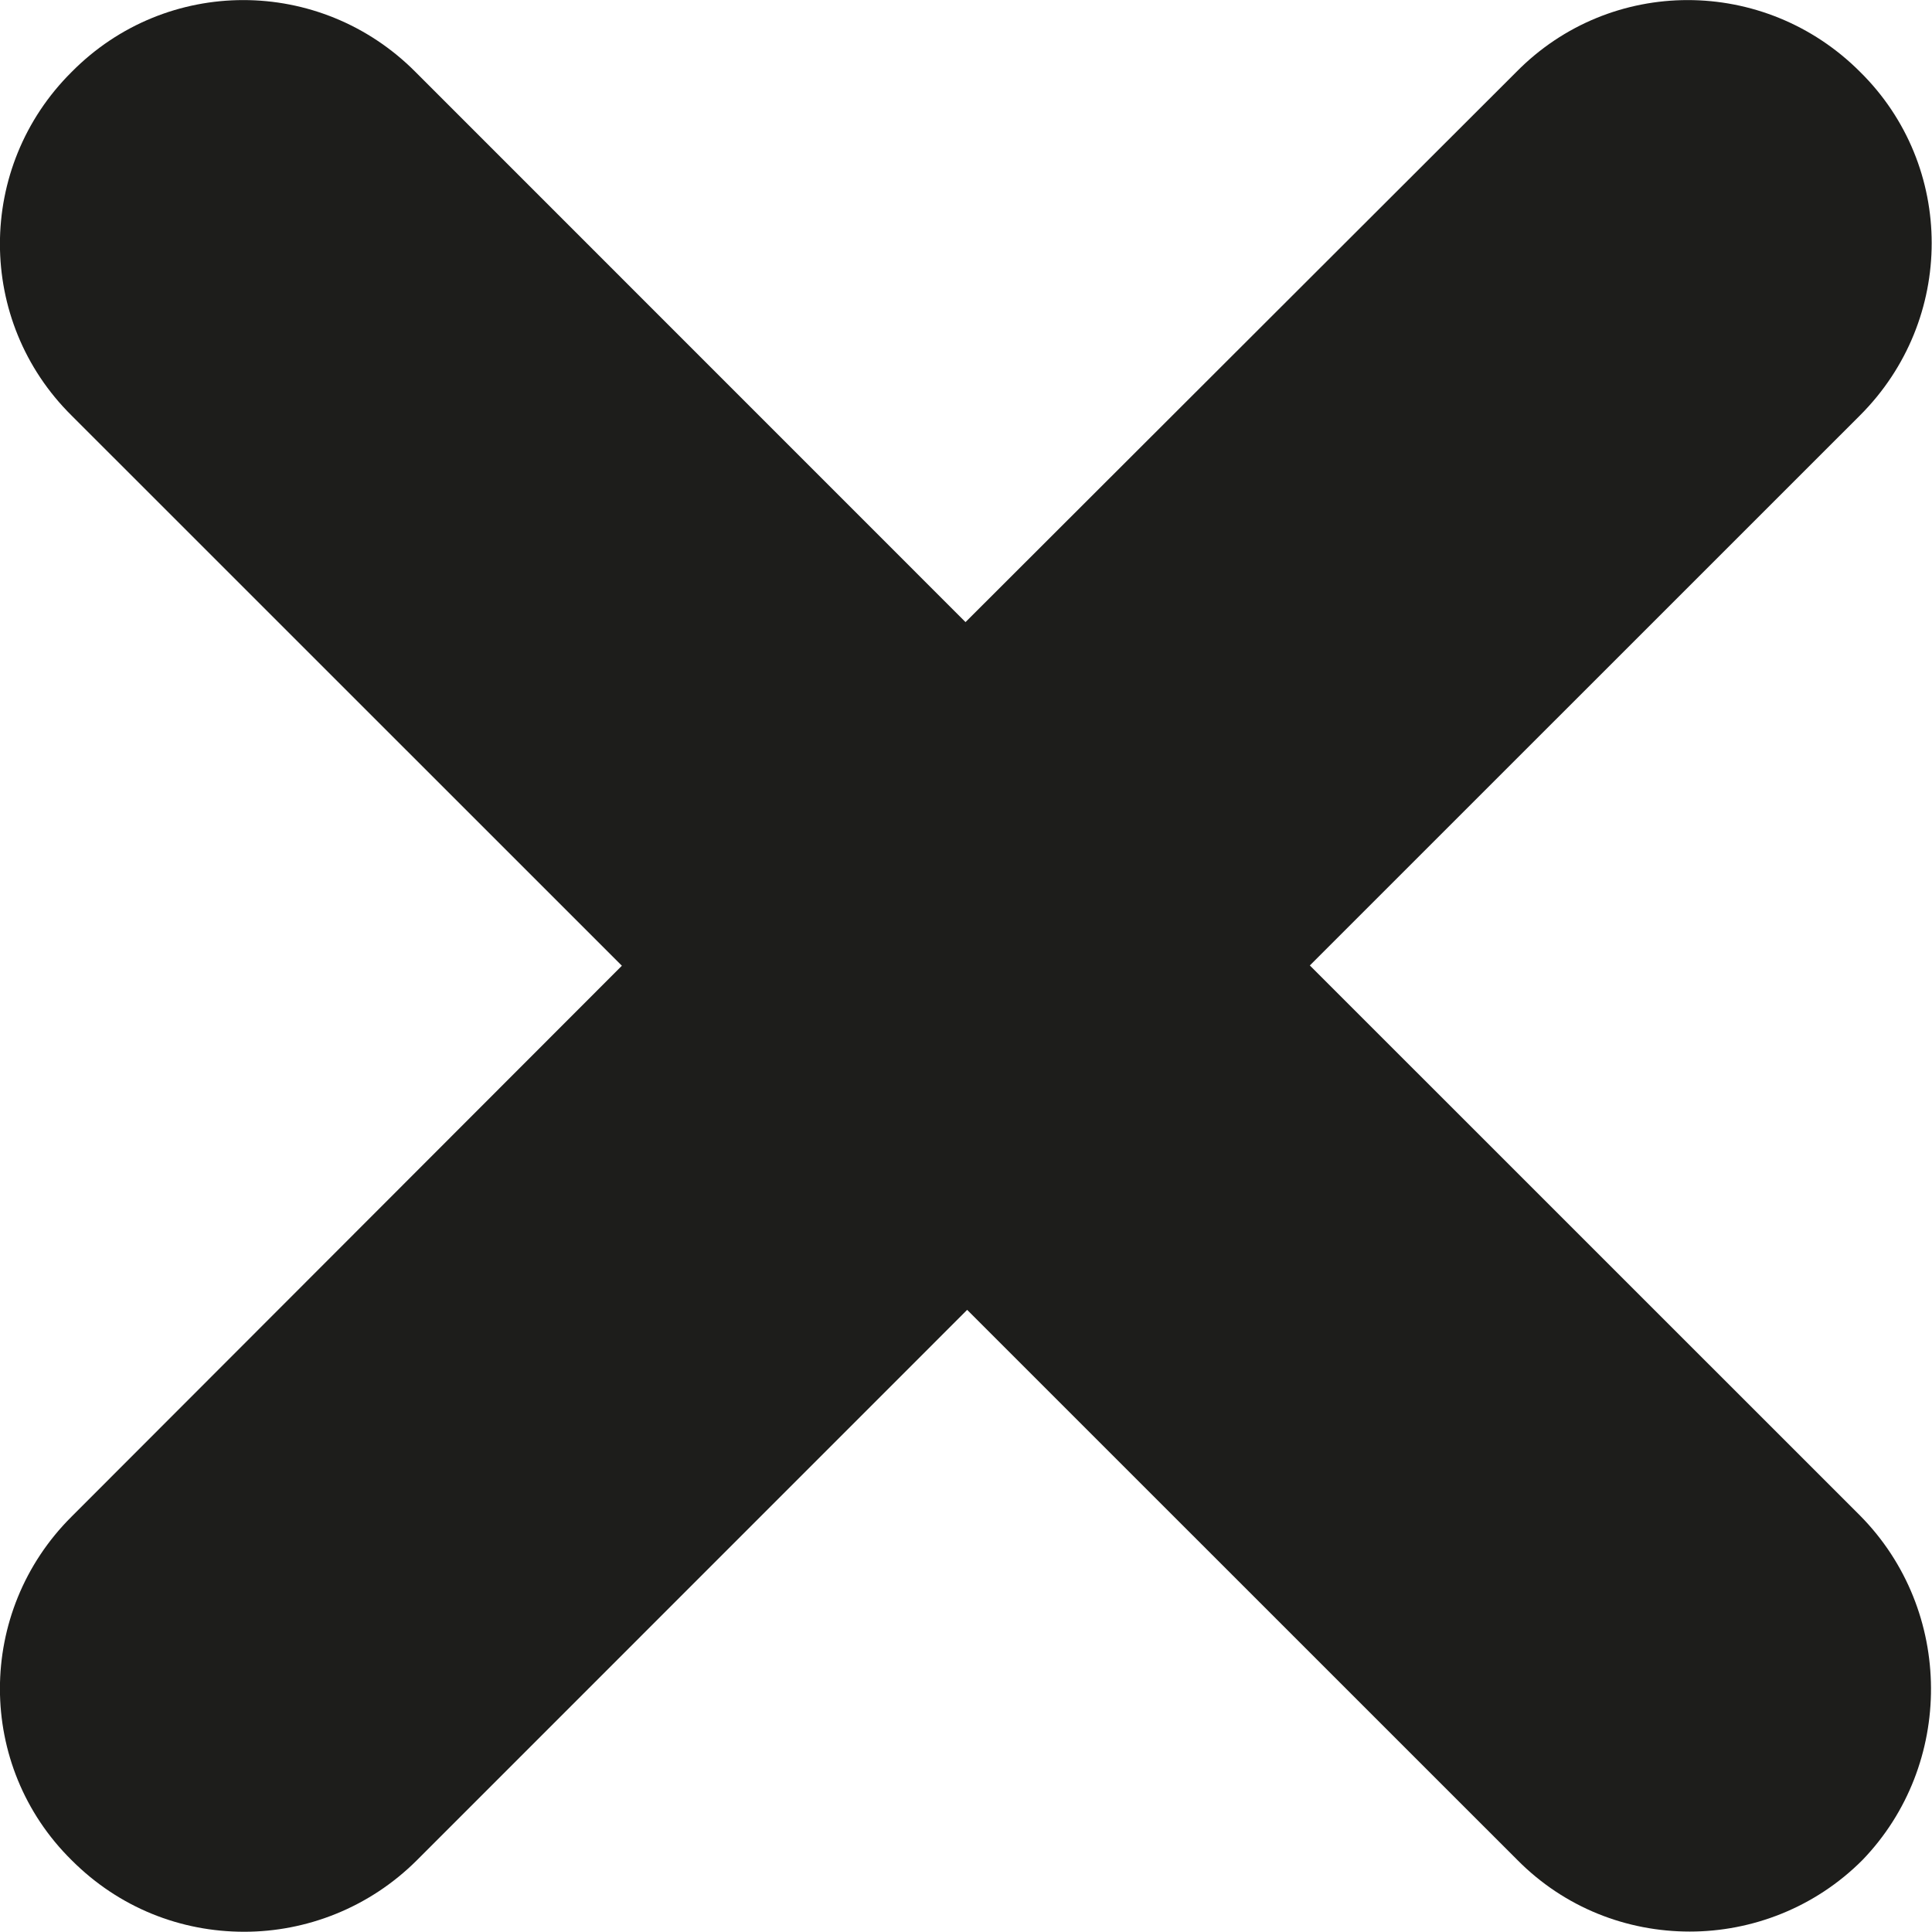
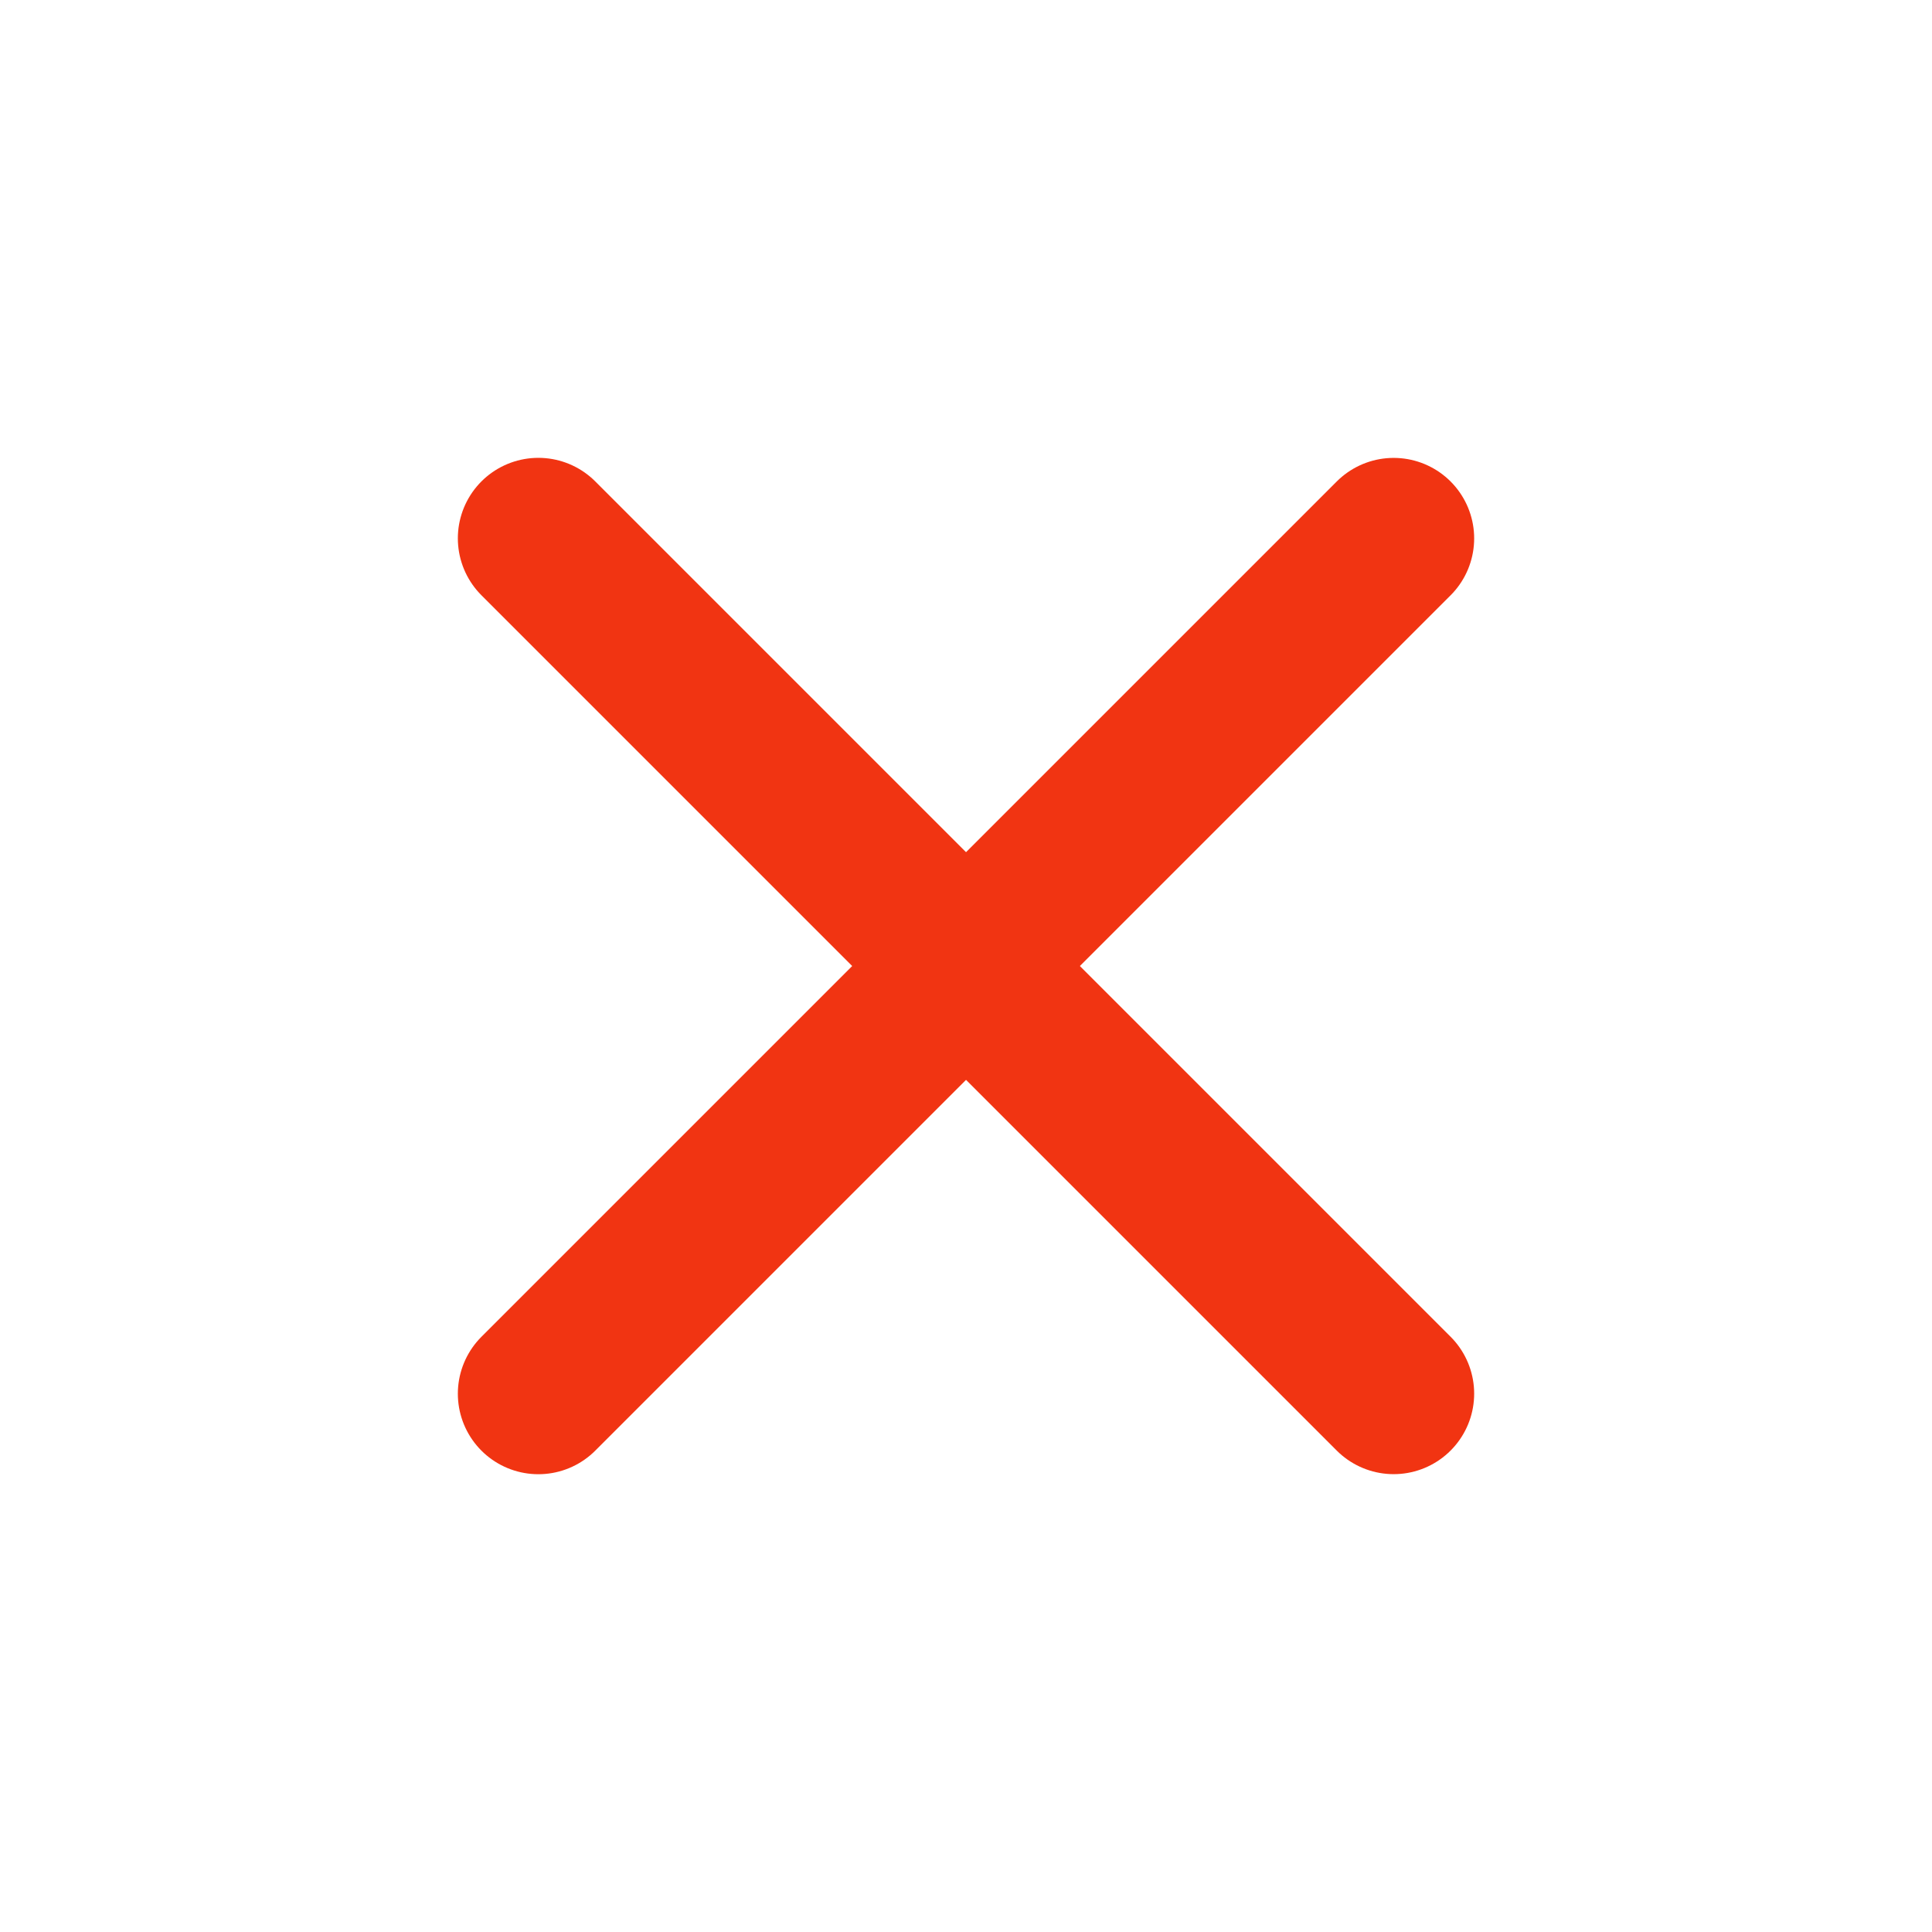
- <svg xmlns="http://www.w3.org/2000/svg" width="5.644mm" height="5.645mm" viewBox="0 0 20 20" id="svg3981" version="1.1">
-   <defs id="defs3983" />
-   <g id="layer1" transform="translate(-122.2812,-561.5097)">
-     <path style="fill:#1d1d1b" d="m 141.54,577.2 -5.697,-5.696 5.696,-5.695 c 0.99,-0.989 0.99,-2.583 0,-3.558 -0.99,-0.99 -2.582,-0.99 -3.558,0.002 l -5.703,5.696 -5.697,-5.698 c -0.987,-0.99 -2.578,-0.99 -3.558,0.002 -0.99,0.983 -0.99,2.579 0,3.558 l 5.697,5.696 -5.697,5.703 c -0.99,0.985 -0.99,2.582 0,3.558 0.493,0.494 1.131,0.741 1.787,0.741 0.642,0 1.293,-0.247 1.788,-0.741 l 5.697,-5.698 5.697,5.696 c 0.491,0.496 1.135,0.741 1.785,0.741 0.642,0 1.295,-0.246 1.788,-0.741 0.95,-0.985 0.95,-2.58 -0.025,-3.566 z" id="path436" />
+ <svg xmlns="http://www.w3.org/2000/svg" width="24" height="24" viewBox="0 0 22.5 22.5" id="svg4023" version="1.1">
+   <defs id="defs4025" />
+   <g id="layer1" transform="translate(857.8592,381.2117)">
+     <g id="g2" style="fill:none;stroke:#f13412;stroke-opacity:1" transform="rotate(45,-848.7229,-370.3291)">
+       <path style="fill:none;fill-opacity:0.205;stroke:#f13412;stroke-width:1.875;stroke-linecap:round;stroke-miterlimit:1;stroke-dasharray:none;stroke-opacity:1;paint-order:markers stroke fill" d="m -846.968,-378.607 v 14.087" id="path1" />
+       <path style="fill:none;fill-opacity:0.205;stroke:#f13412;stroke-width:1.875;stroke-linecap:round;stroke-miterlimit:1;stroke-dasharray:none;stroke-opacity:1;paint-order:markers stroke fill" d="m -839.925,-371.564 h -14.087" id="path2" />
+     </g>
  </g>
</svg>
